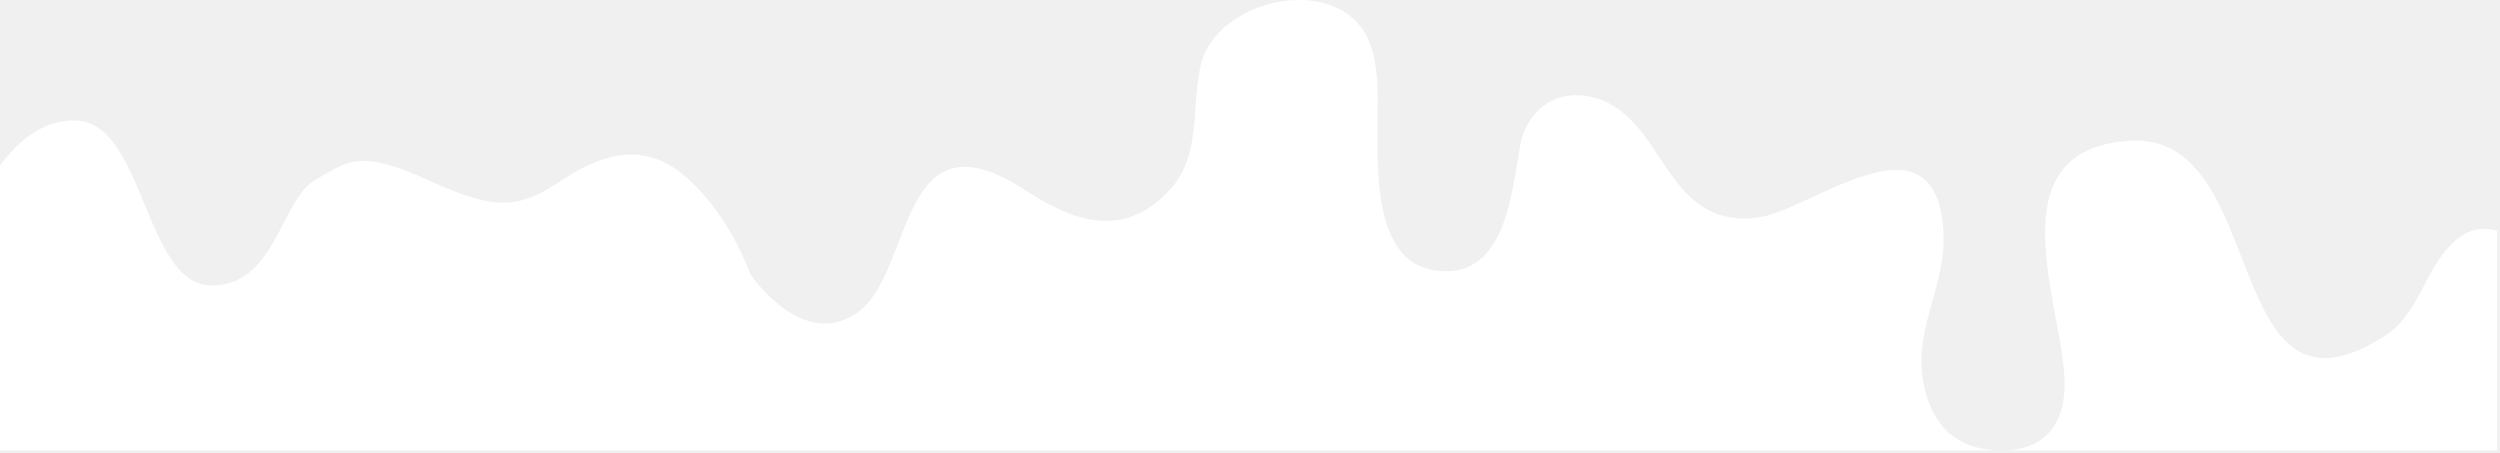
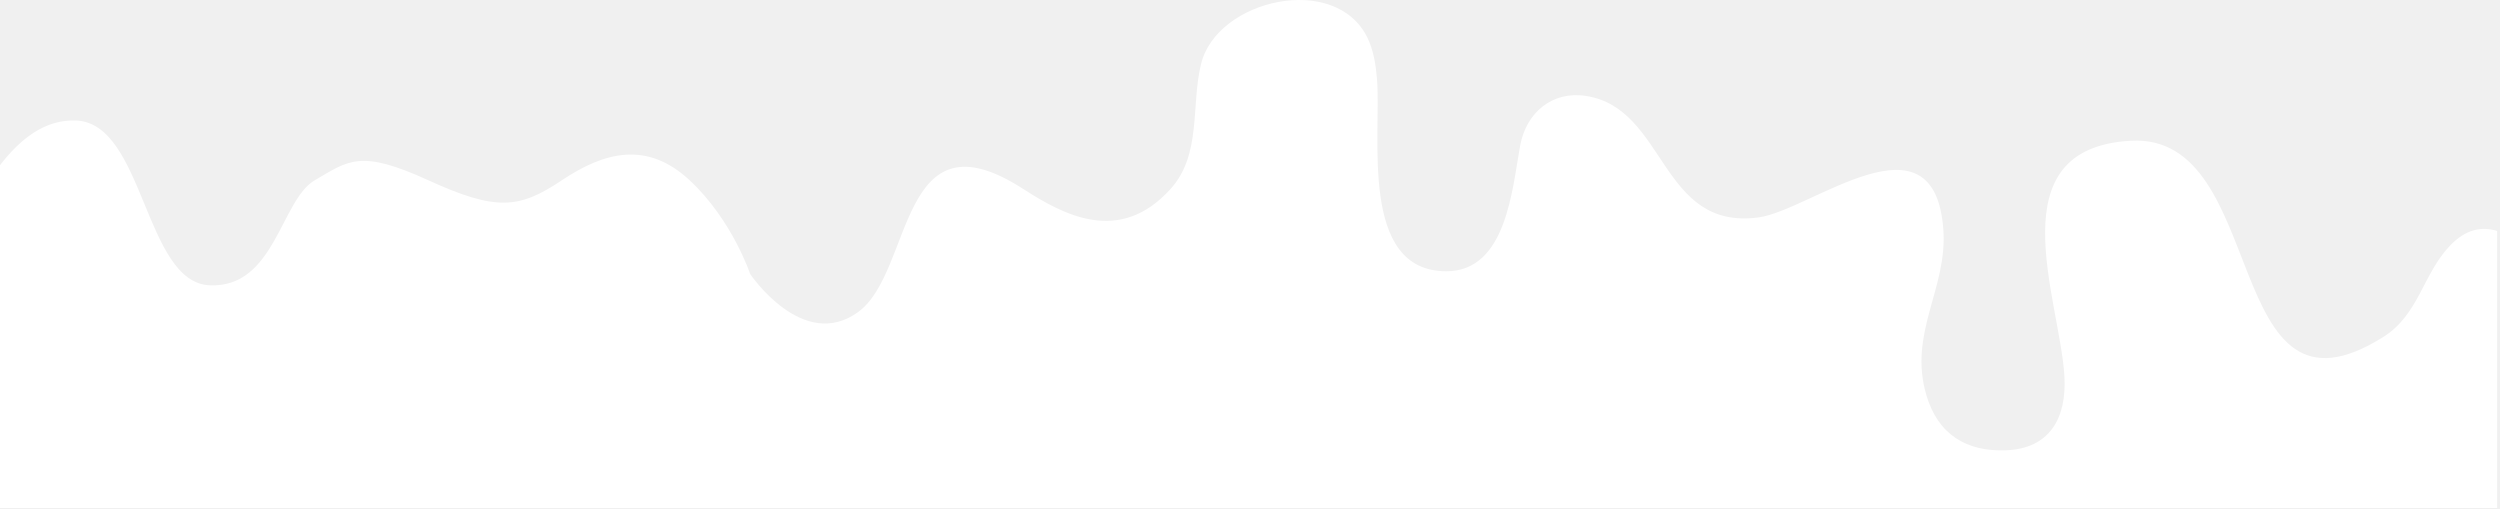
- <svg xmlns="http://www.w3.org/2000/svg" width="835" height="151" viewBox="0 0 835 151" fill="none">
-   <path d="M25.441 40.254C48.197 41.187 48.222 94.333 70.02 95.291C91.818 96.248 93.733 66.865 105.123 60.212C116.514 53.56 120.294 49.805 143.075 60.212C165.855 70.62 173.44 69.713 187.653 60.212C201.866 50.712 216.104 46.957 230.342 60.212C244.58 73.468 250.552 91.511 250.552 91.511C250.552 91.511 268.167 117.694 286.664 104.186C305.16 90.679 299.919 36.172 341.675 63.06C355.182 71.754 373.931 82.036 391.016 63.06C401.374 51.544 397.745 35.214 401.147 21.379C406.439 -0.293 446.129 -9.289 456.738 12.635C458.779 16.869 459.51 21.631 459.913 26.319C461.45 44.916 453.714 90.604 483.072 90.604C503.257 90.604 505.071 62.909 507.742 48.57C509.784 37.633 518.402 30.3 529.692 32.039C556.656 36.172 554.312 77.097 587.399 72.611C604.913 70.217 646.216 35.642 649.089 76.819C650.449 96.45 637.27 111.318 643.419 132.007C647.022 144.189 655.409 149.959 666.975 150.403L669.954 150.403C684.646 149.849 690.341 139.592 689.509 125.581C687.947 99.625 666.502 49.503 711.685 47.008C758.582 44.412 741.371 147.051 796.13 112.477C807.848 105.068 809.31 91.511 818.205 82.136C823.586 76.485 828.901 75.564 834.048 77.137V150.403H669.954C668.939 150.44 667.946 150.44 666.975 150.403L0 150.403V55.183C6.853 46.304 15.065 39.829 25.441 40.254Z" fill="white" />
+ <svg xmlns="http://www.w3.org/2000/svg" width="835" height="170" viewBox="0 0 835 170" fill="none">
+   <path d="M70.02 95.291C48.222 94.333 48.197 41.187 25.442 40.254C15.066 39.829 6.854 46.304 0 55.183L0 169.674L834.048 169.674L834.049 77.137C828.901 75.564 823.586 76.485 818.206 82.136C809.31 91.511 807.848 105.068 796.13 112.477C741.371 147.051 758.583 44.412 711.686 47.008C666.502 49.503 687.947 99.625 689.51 125.581C690.341 139.592 684.646 149.849 669.955 150.403C656.851 150.882 647.325 145.212 643.419 132.007C637.27 111.318 650.45 96.45 649.089 76.819C646.216 35.642 604.914 70.217 587.4 72.611C554.312 77.097 556.656 36.172 529.692 32.039C518.402 30.3 509.784 37.633 507.743 48.57C505.072 62.909 503.257 90.604 483.072 90.604C453.714 90.604 461.451 44.916 459.913 26.319C459.51 21.631 458.779 16.869 456.738 12.635C446.129 -9.289 406.439 -0.293 401.147 21.379C397.745 35.214 401.374 51.544 391.017 63.06C373.931 82.036 355.182 71.754 341.675 63.06C299.919 36.172 305.161 90.679 286.664 104.186C268.167 117.694 250.552 91.511 250.552 91.511C250.552 91.511 244.58 73.468 230.342 60.212C216.104 46.957 201.866 50.712 187.653 60.212C173.441 69.713 165.855 70.62 143.075 60.212C120.294 49.805 116.514 53.56 105.124 60.212C93.733 66.865 91.818 96.248 70.02 95.291Z" fill="white" />
</svg>
